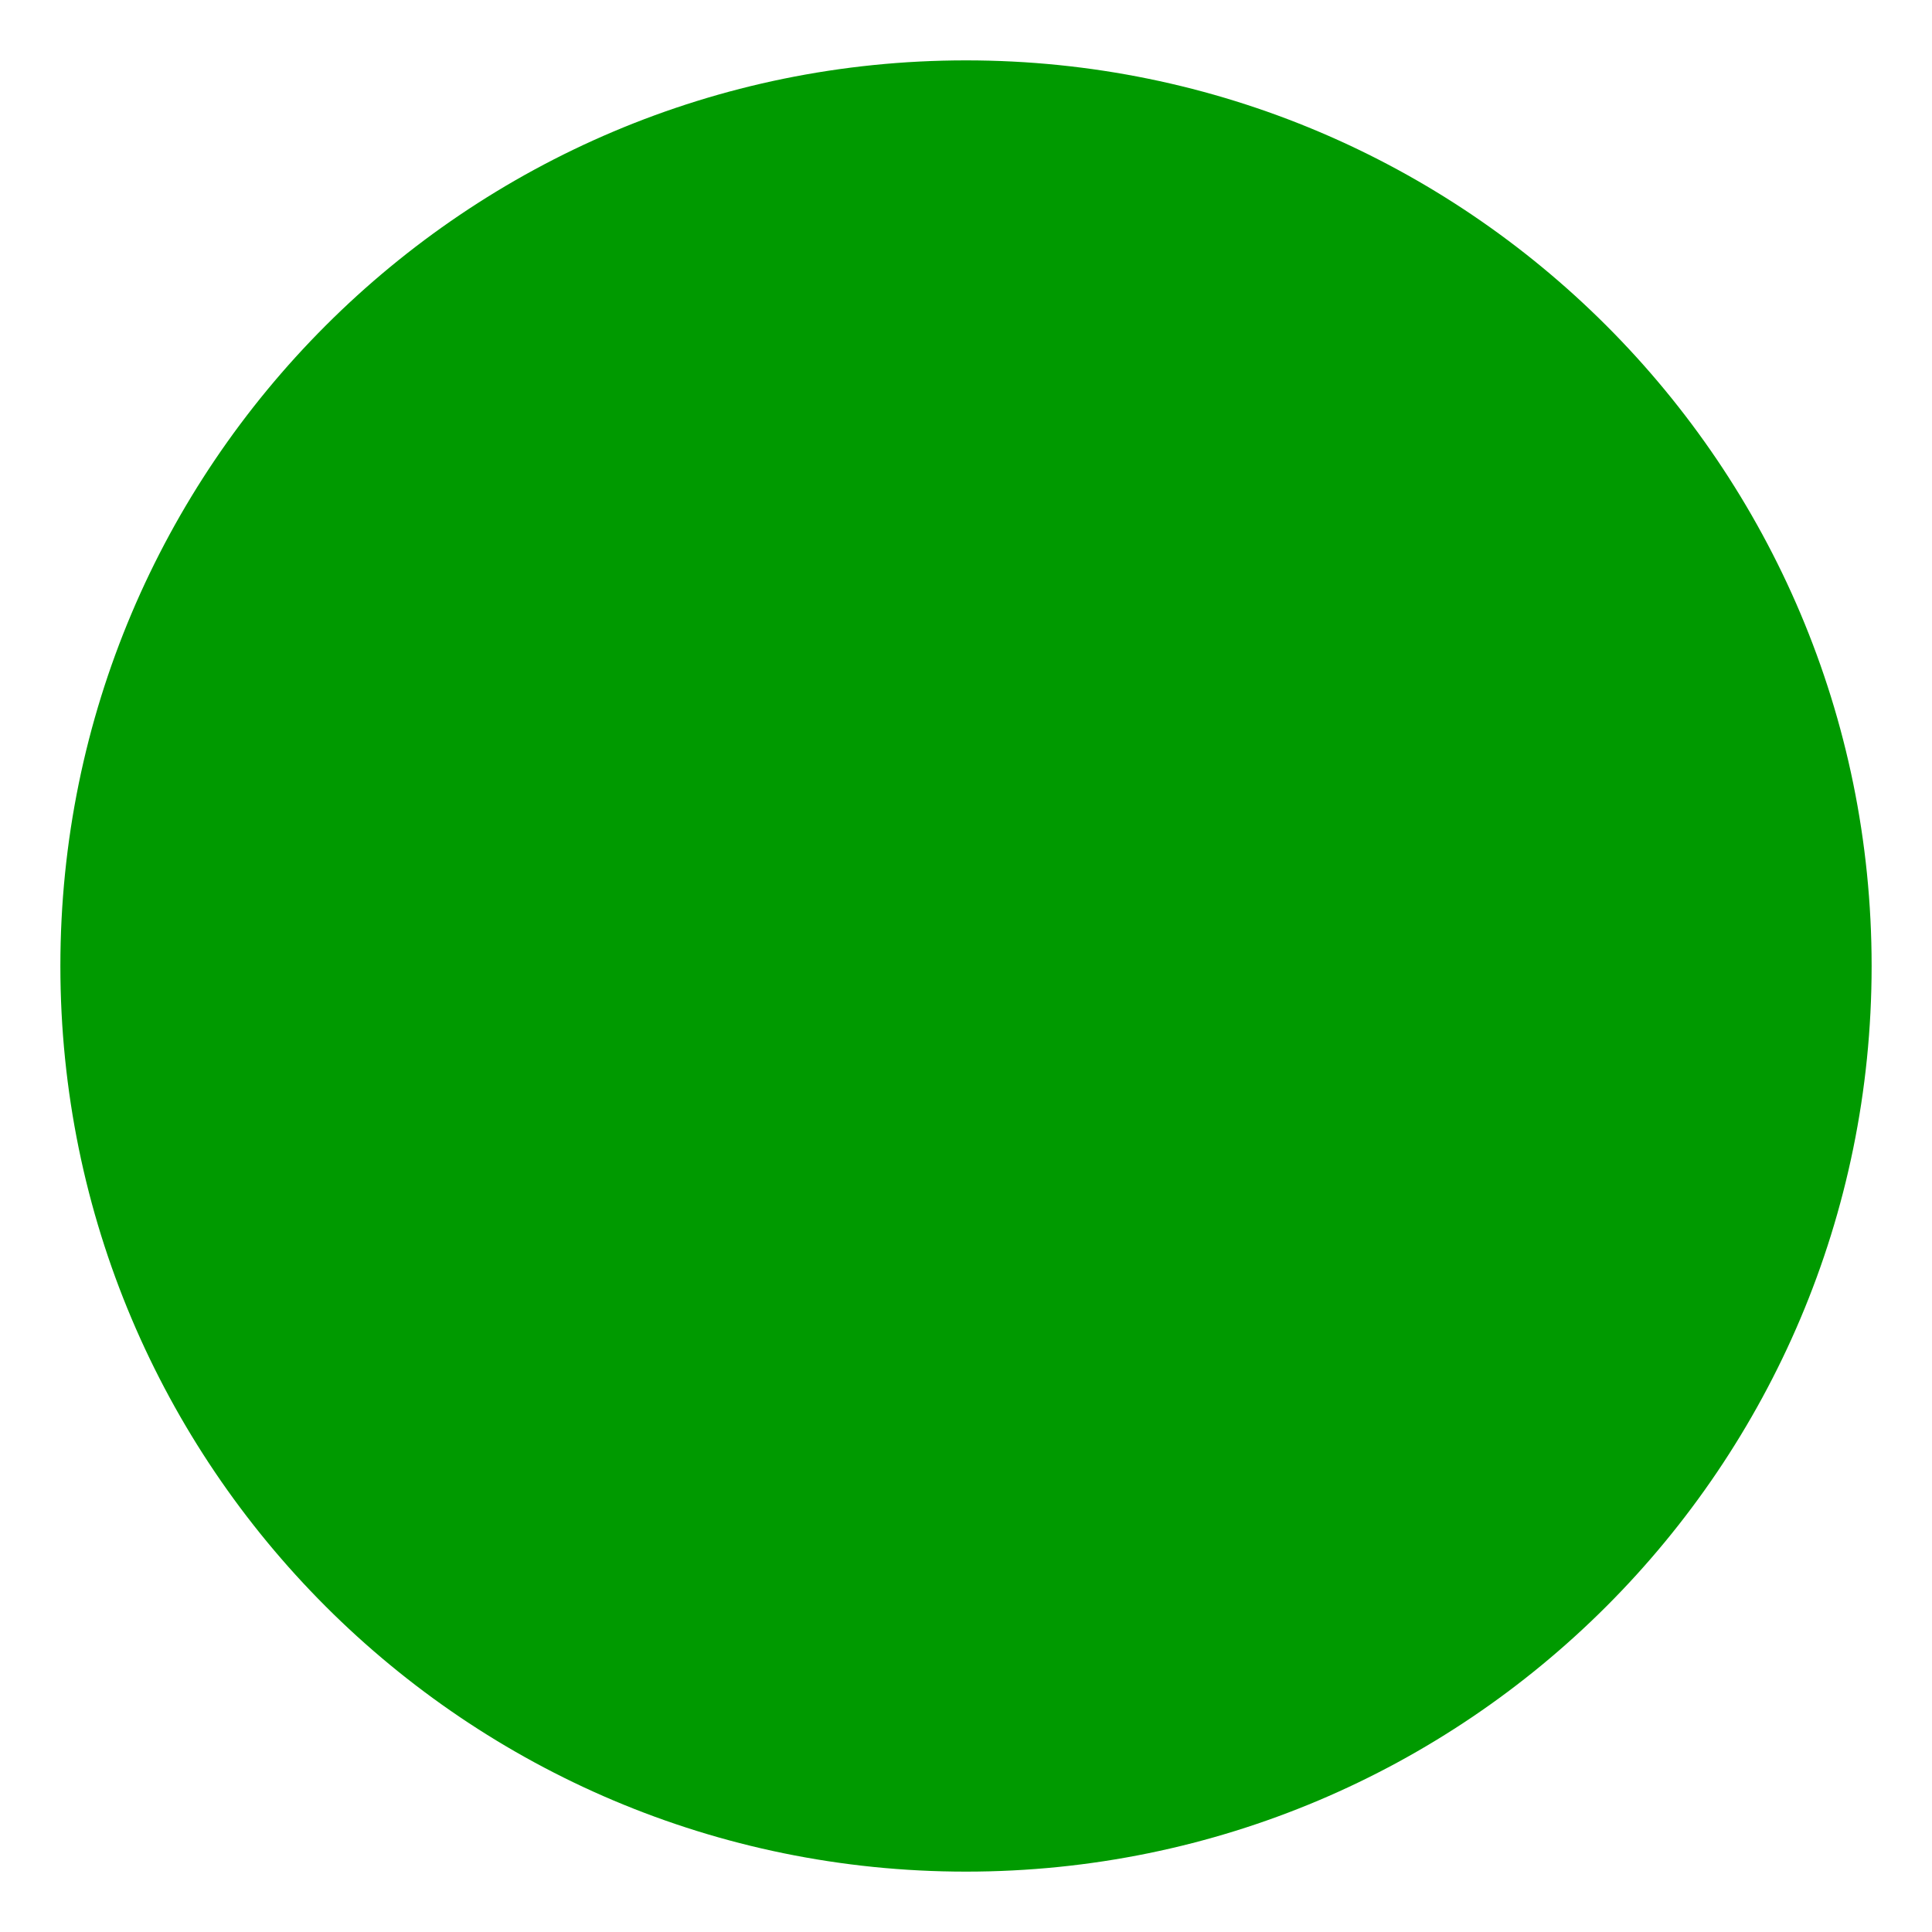
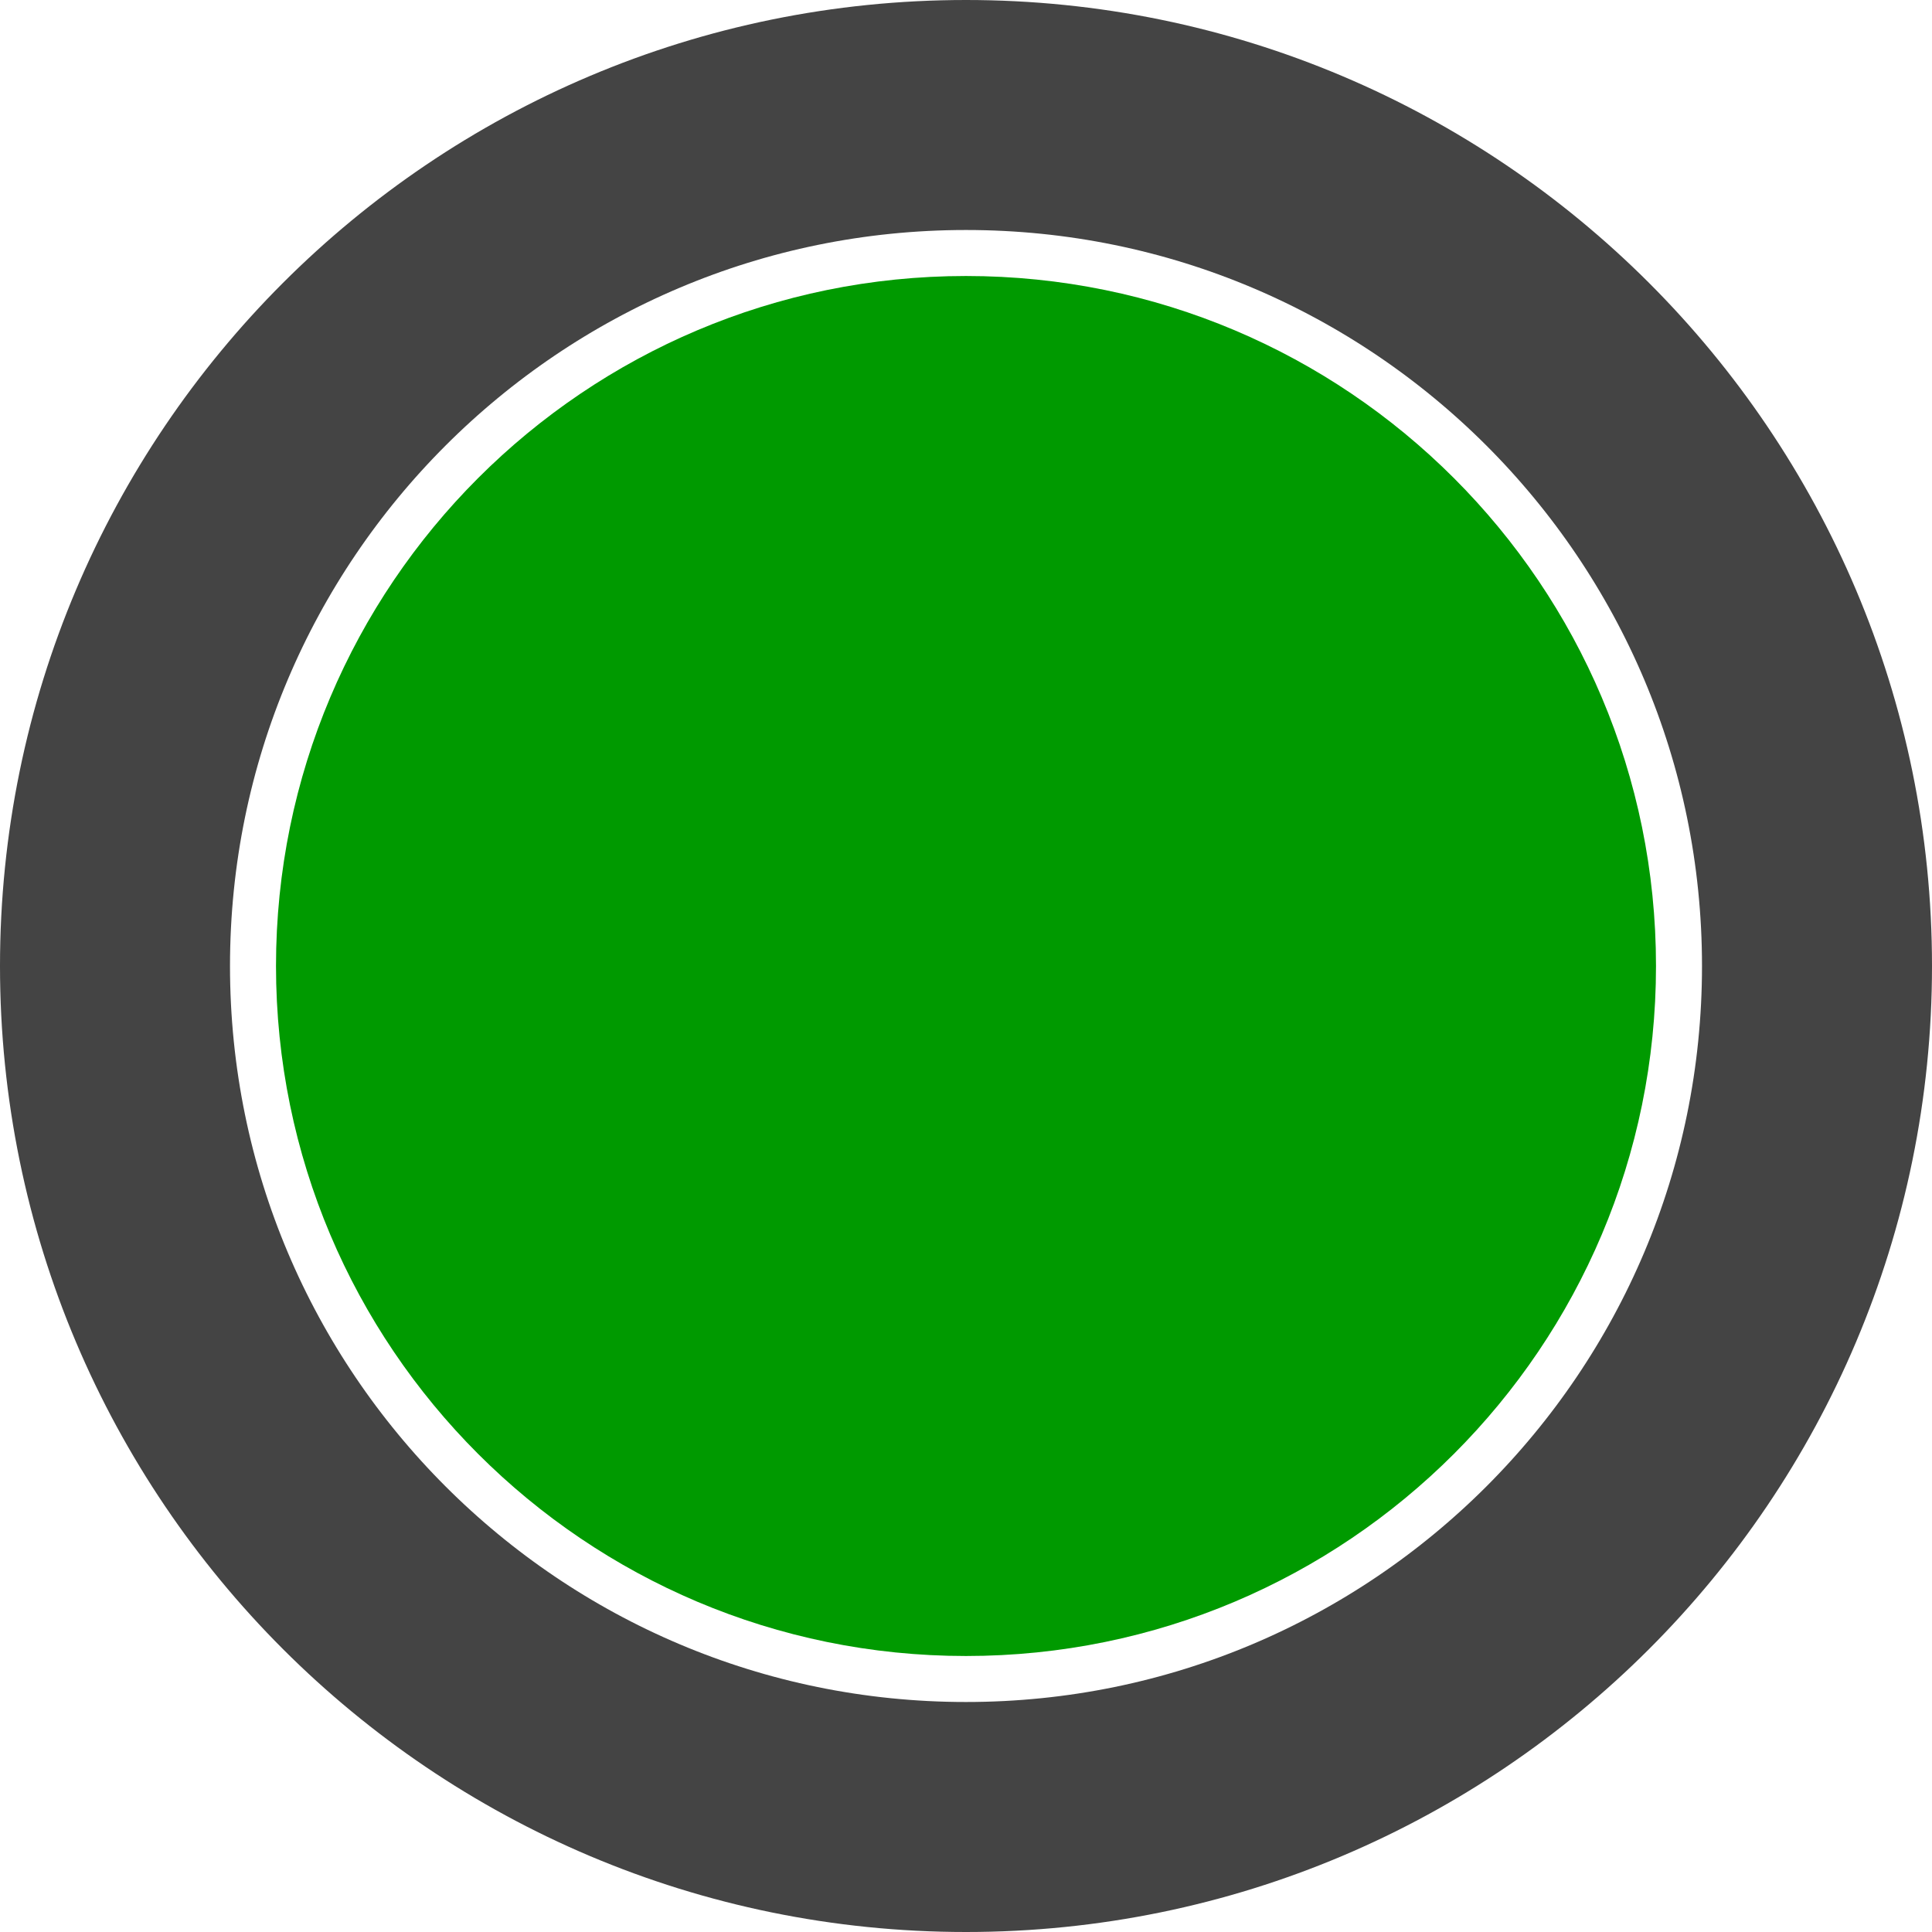
- <svg xmlns="http://www.w3.org/2000/svg" width="3.2mm" height="3.2mm" viewBox="0 0 3.2 3.2" version="1.1" id="svg5">
+ <svg xmlns="http://www.w3.org/2000/svg" width="4.2mm" height="4.2mm" viewBox="0 0 4.2 4.2" version="1.1" id="svg5">
  <defs id="defs2">
    <linearGradient id="linearGradient855">
      <stop style="stop-color:#000000;stop-opacity:1;" offset="0" id="stop853" />
    </linearGradient>
    <rect x="30.931" y="79.646" width="68.63" height="17.013" id="rect802" />
    <linearGradient id="linearGradient2578">
      <stop style="stop-color:#000000;stop-opacity:1;" offset="0" id="stop2576" />
    </linearGradient>
    <linearGradient id="Cream">
      <stop style="stop-color:#fcf9f0;stop-opacity:1;" offset="0" id="stop1624" />
    </linearGradient>
  </defs>
  <g id="layer2">
-     <circle style="fill:none;stroke:#000000;stroke-width:0;stroke-dasharray:none;stroke-opacity:1;paint-order:normal" id="path3321" cx="1.6" cy="1.6" r="1.6" />
+     <circle style="fill:none;stroke:#000000;stroke-width:0;stroke-dasharray:none;stroke-opacity:1;paint-order:normal" id="path3321" cx="2.1" cy="2.1" r="1.6" />
+   </g>
+   <g id="layer4">
+     <circle style="fill:none;stroke:#444444;stroke-width:0.5;stroke-dasharray:none;stroke-opacity:1;paint-order:normal" id="circle310" cx="2.1" cy="2.1" r="1.85" />
  </g>
  <g id="layer3">
-     <circle style="fill:none;stroke:#3c939c;stroke-width:0.2;stroke-dasharray:none;stroke-opacity:1" id="path3858" cx="1.6" cy="1.6" r="0.5" />
+     <circle style="fill:none;stroke:#3c939c;stroke-width:0.2;stroke-dasharray:none;stroke-opacity:1" id="path3858" cx="2.1" cy="2.1" r="0.5" />
  </g>
  <g id="layer1" style="display:inline">
-     <ellipse style="display:inline;fill:#009a00;fill-opacity:1;stroke:none;stroke-width:0.1;stroke-dasharray:none;stroke-opacity:1" id="path966" cx="1.6" cy="1.6" rx="1.5" ry="1.5" />
-     <ellipse style="display:none;fill:#cbc200;fill-opacity:1;stroke:none;stroke-width:0.1;stroke-dasharray:none;stroke-opacity:1" id="ellipse861" cx="1.6" cy="1.6" rx="1.5" ry="1.5" />
-     <ellipse style="display:none;fill:#d98700;fill-opacity:1;stroke:none;stroke-width:0.1;stroke-dasharray:none;stroke-opacity:1" id="ellipse859" cx="1.6" cy="1.6" rx="1.5" ry="1.5" />
-     <ellipse style="display:none;fill:#9a0000;fill-opacity:1;stroke:none;stroke-width:0.1;stroke-dasharray:none;stroke-opacity:1" id="ellipse863" cx="1.6" cy="1.6" rx="1.5" ry="1.5" />
+     <ellipse style="display:inline;fill:#009a00;fill-opacity:1;stroke:none;stroke-width:0.1;stroke-dasharray:none;stroke-opacity:1" id="path966" cx="2.1" cy="2.1" rx="1.5" ry="1.5" />
+     <ellipse style="display:none;fill:#cbc200;fill-opacity:1;stroke:none;stroke-width:0.1;stroke-dasharray:none;stroke-opacity:1" id="ellipse861" cx="2.1" cy="2.1" rx="1.5" ry="1.5" />
+     <ellipse style="display:none;fill:#d98700;fill-opacity:1;stroke:none;stroke-width:0.1;stroke-dasharray:none;stroke-opacity:1" id="ellipse859" cx="2.1" cy="2.1" rx="1.5" ry="1.5" />
+     <ellipse style="display:none;fill:#9a0000;fill-opacity:1;stroke:none;stroke-width:0.1;stroke-dasharray:none;stroke-opacity:1" id="ellipse863" cx="2.1" cy="2.1" rx="1.5" ry="1.5" />
  </g>
</svg>
